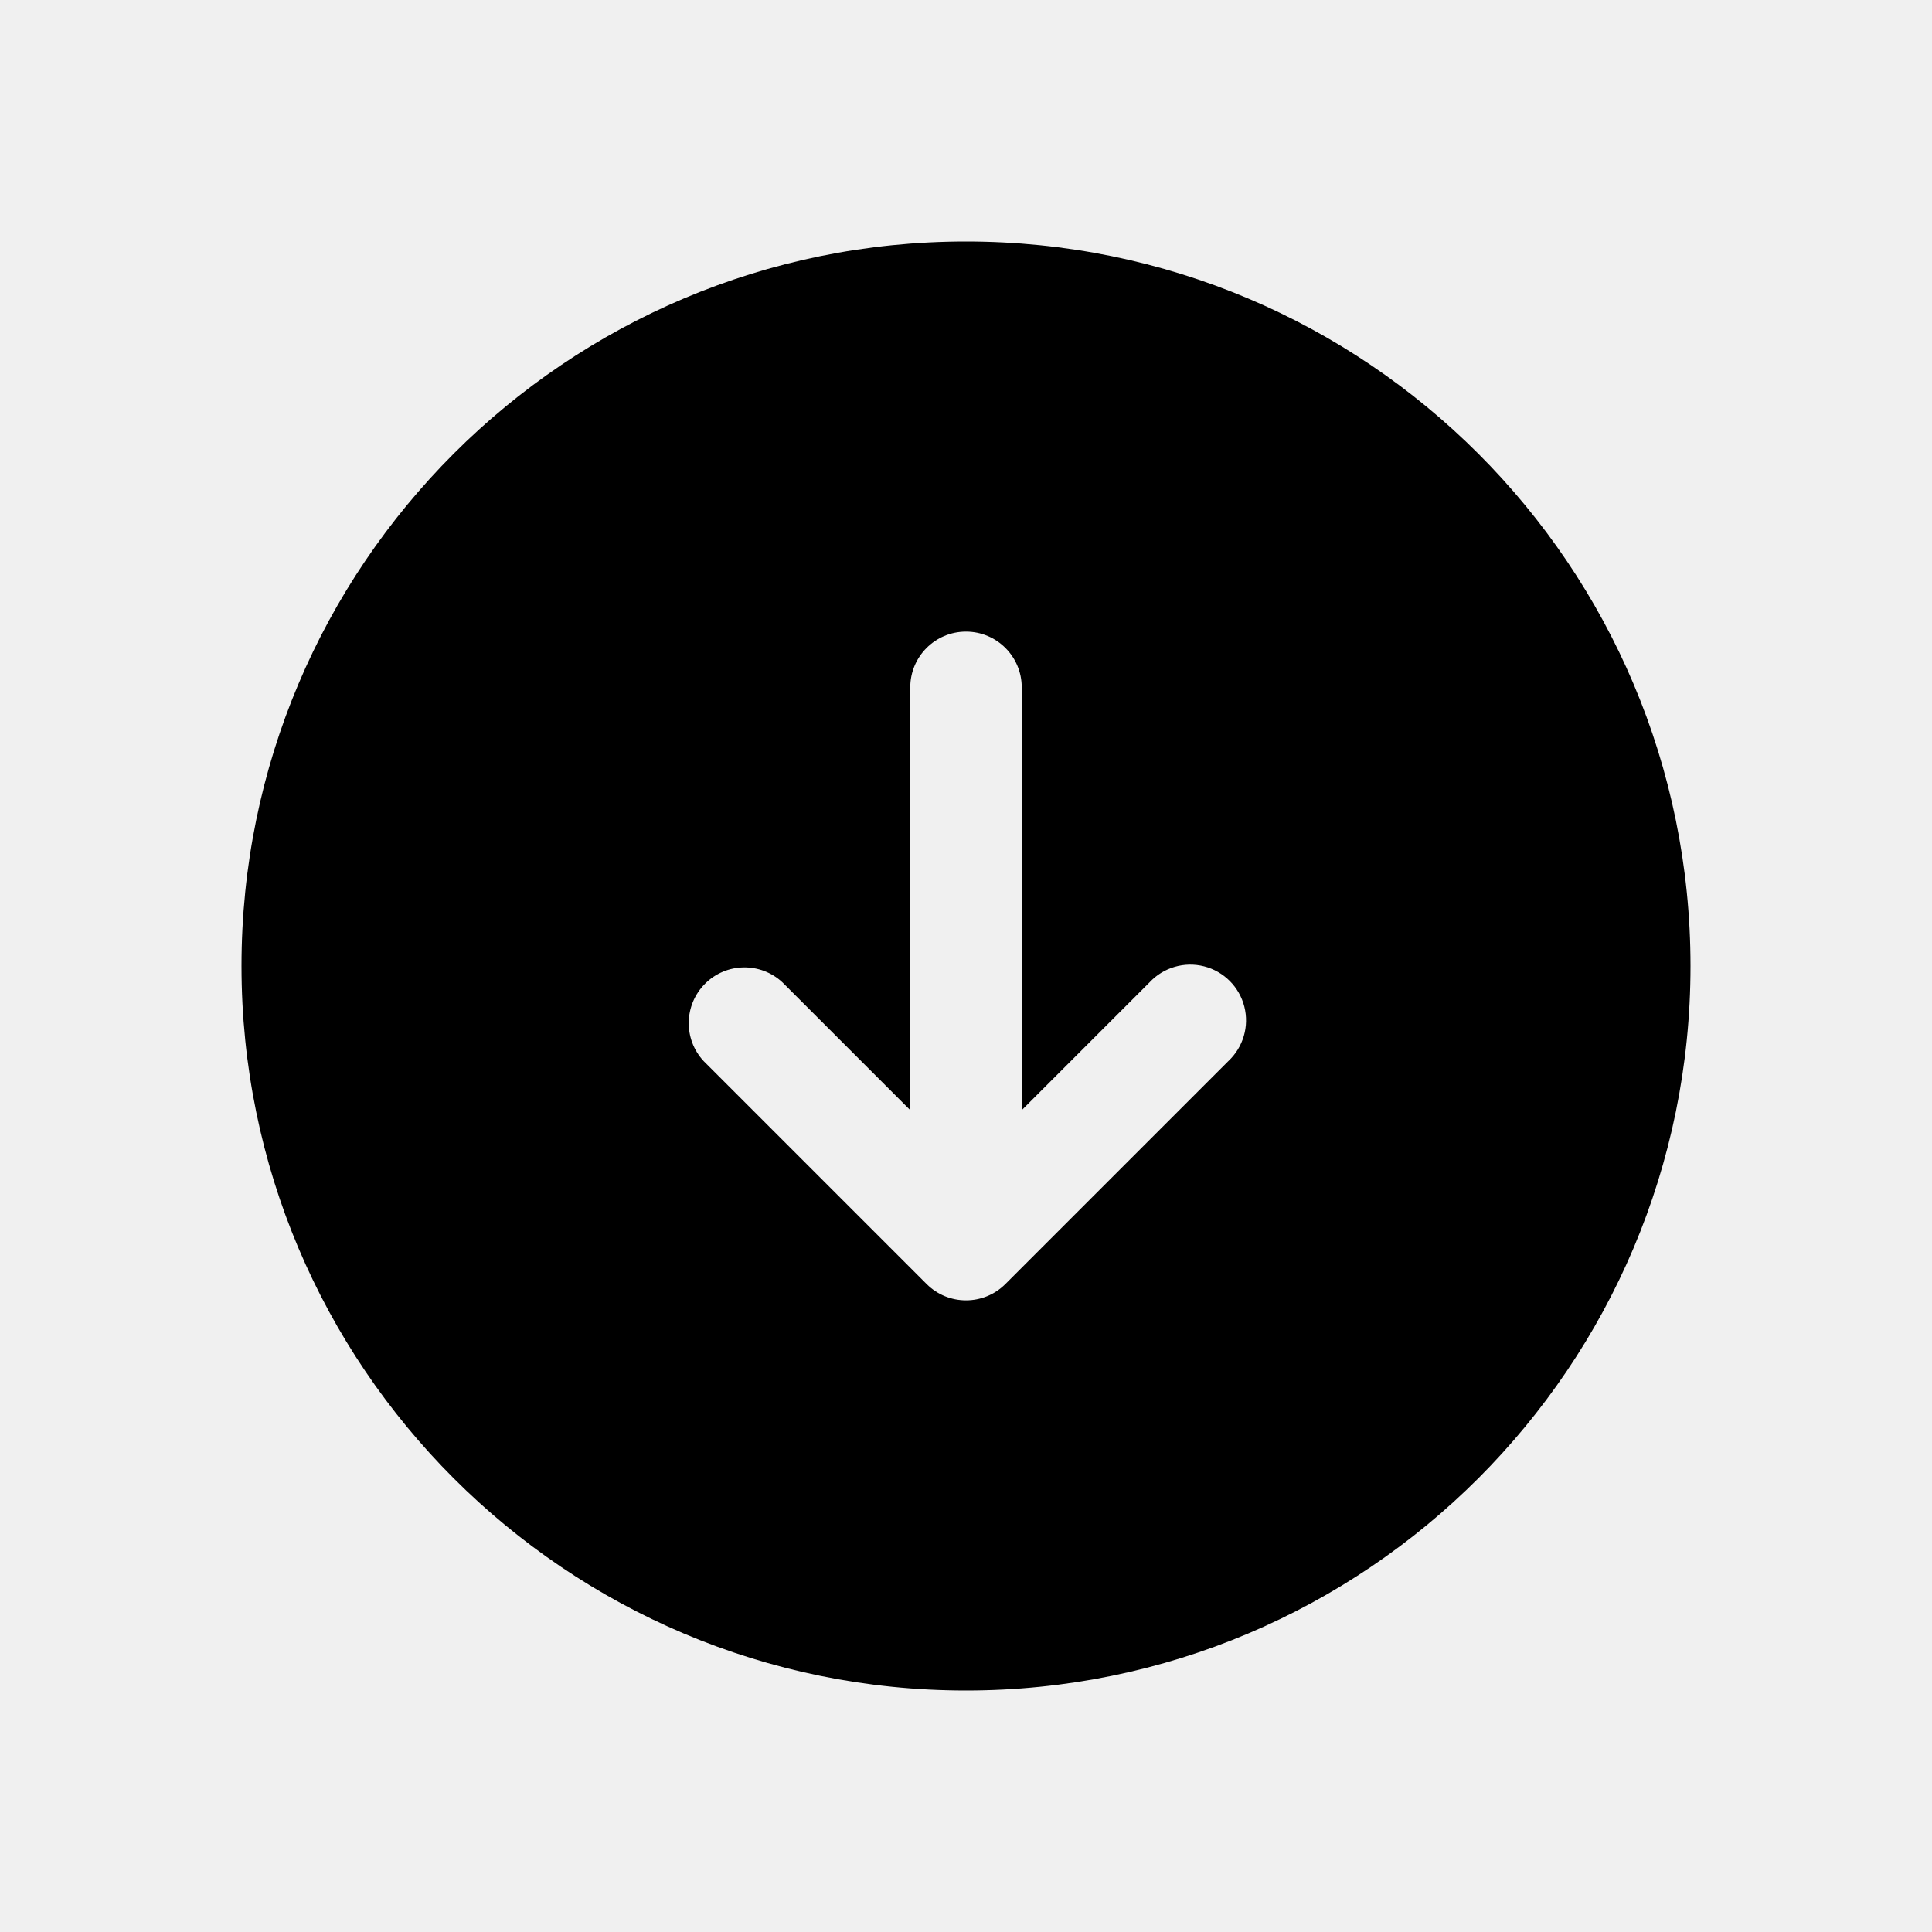
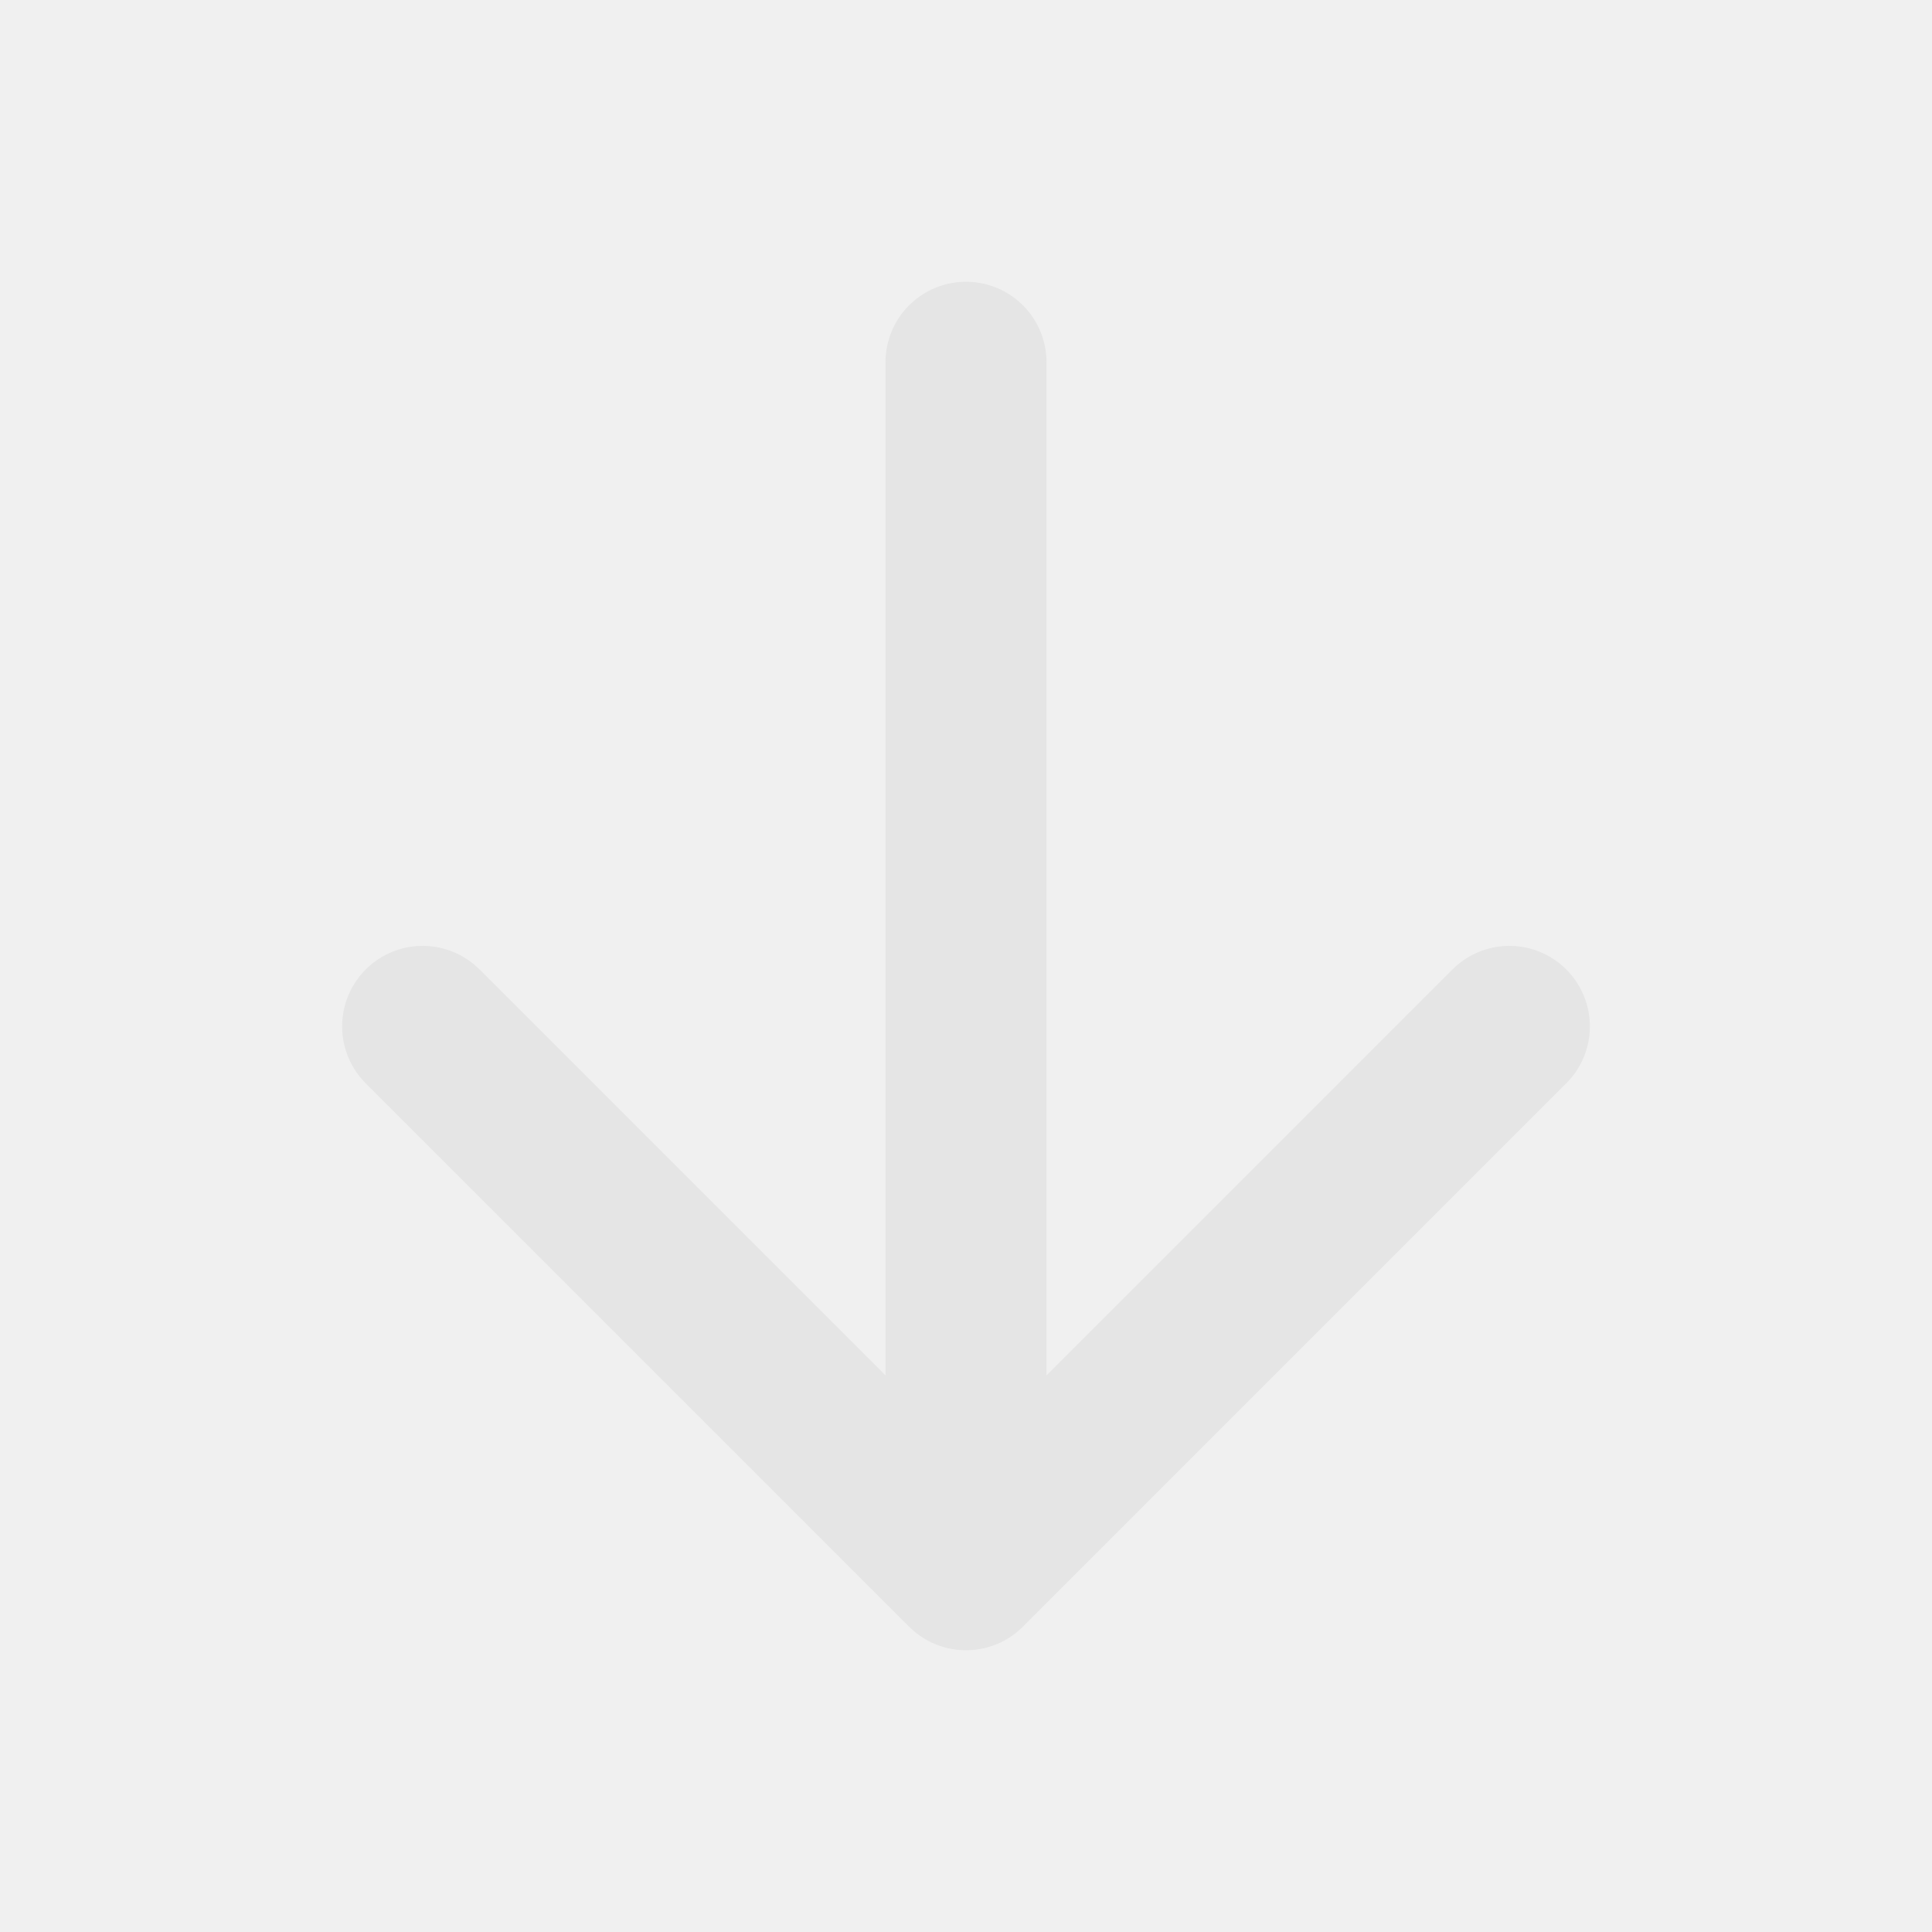
- <svg xmlns="http://www.w3.org/2000/svg" width="16mm" height="16mm" viewBox="0 0 16 16" version="1.1" id="svg61">
-   <defs id="defs55" />
-   <g id="layer1" style="display:none">
-     <circle style="opacity:1;fill:#ffffff;fill-opacity:1;stroke:#000000;stroke-width:0.265;stroke-miterlimit:4;stroke-dasharray:none;stroke-opacity:1" id="path63" cx="150" cy="150" r="150" />
-   </g>
-   <g id="layer3" style="display:inline" />
-   <g id="layer2">
-     <g style="fill:currentColor" id="g2441" transform="matrix(0.6153846,0,0,0.6153846,0.6153846,0.6153846)">
-       <path fill-rule="evenodd" d="m 12,2.25 c -5.385,0 -9.75,4.365 -9.75,9.75 0,5.385 4.365,9.75 9.75,9.75 5.385,0 9.75,-4.365 9.75,-9.75 0,-5.385 -4.365,-9.75 -9.75,-9.75 z m -0.53,14.03 a 0.75,0.75 0 0 0 1.06,0 l 3,-3 a 0.75,0.75 0 1 0 -1.06,-1.06 l -1.72,1.72 V 8.25 a 0.75,0.75 0 0 0 -1.5,0 v 5.69 L 9.53,12.22 a 0.75,0.75 0 0 0 -1.06,1.06 z" clip-rule="evenodd" id="path2430" />
-     </g>
-   </g>
+ <svg xmlns="http://www.w3.org/2000/svg" fill="none" viewBox="0 0 24 24" stroke-width="1.5" stroke="currentColor" class="w-6 h-6" version="1.1" id="svg8755">
+   <defs id="defs8759" />
+   <path stroke-linecap="round" stroke-linejoin="round" d="M12 4.5v15m0 0l6.75-6.75M12 19.5l-6.75-6.75" id="path8753" style="fill:#a3b9cc;fill-opacity:1;stroke:#e5e5e5;stroke-opacity:1;stroke-width:2;stroke-dasharray:none" />
</svg>
